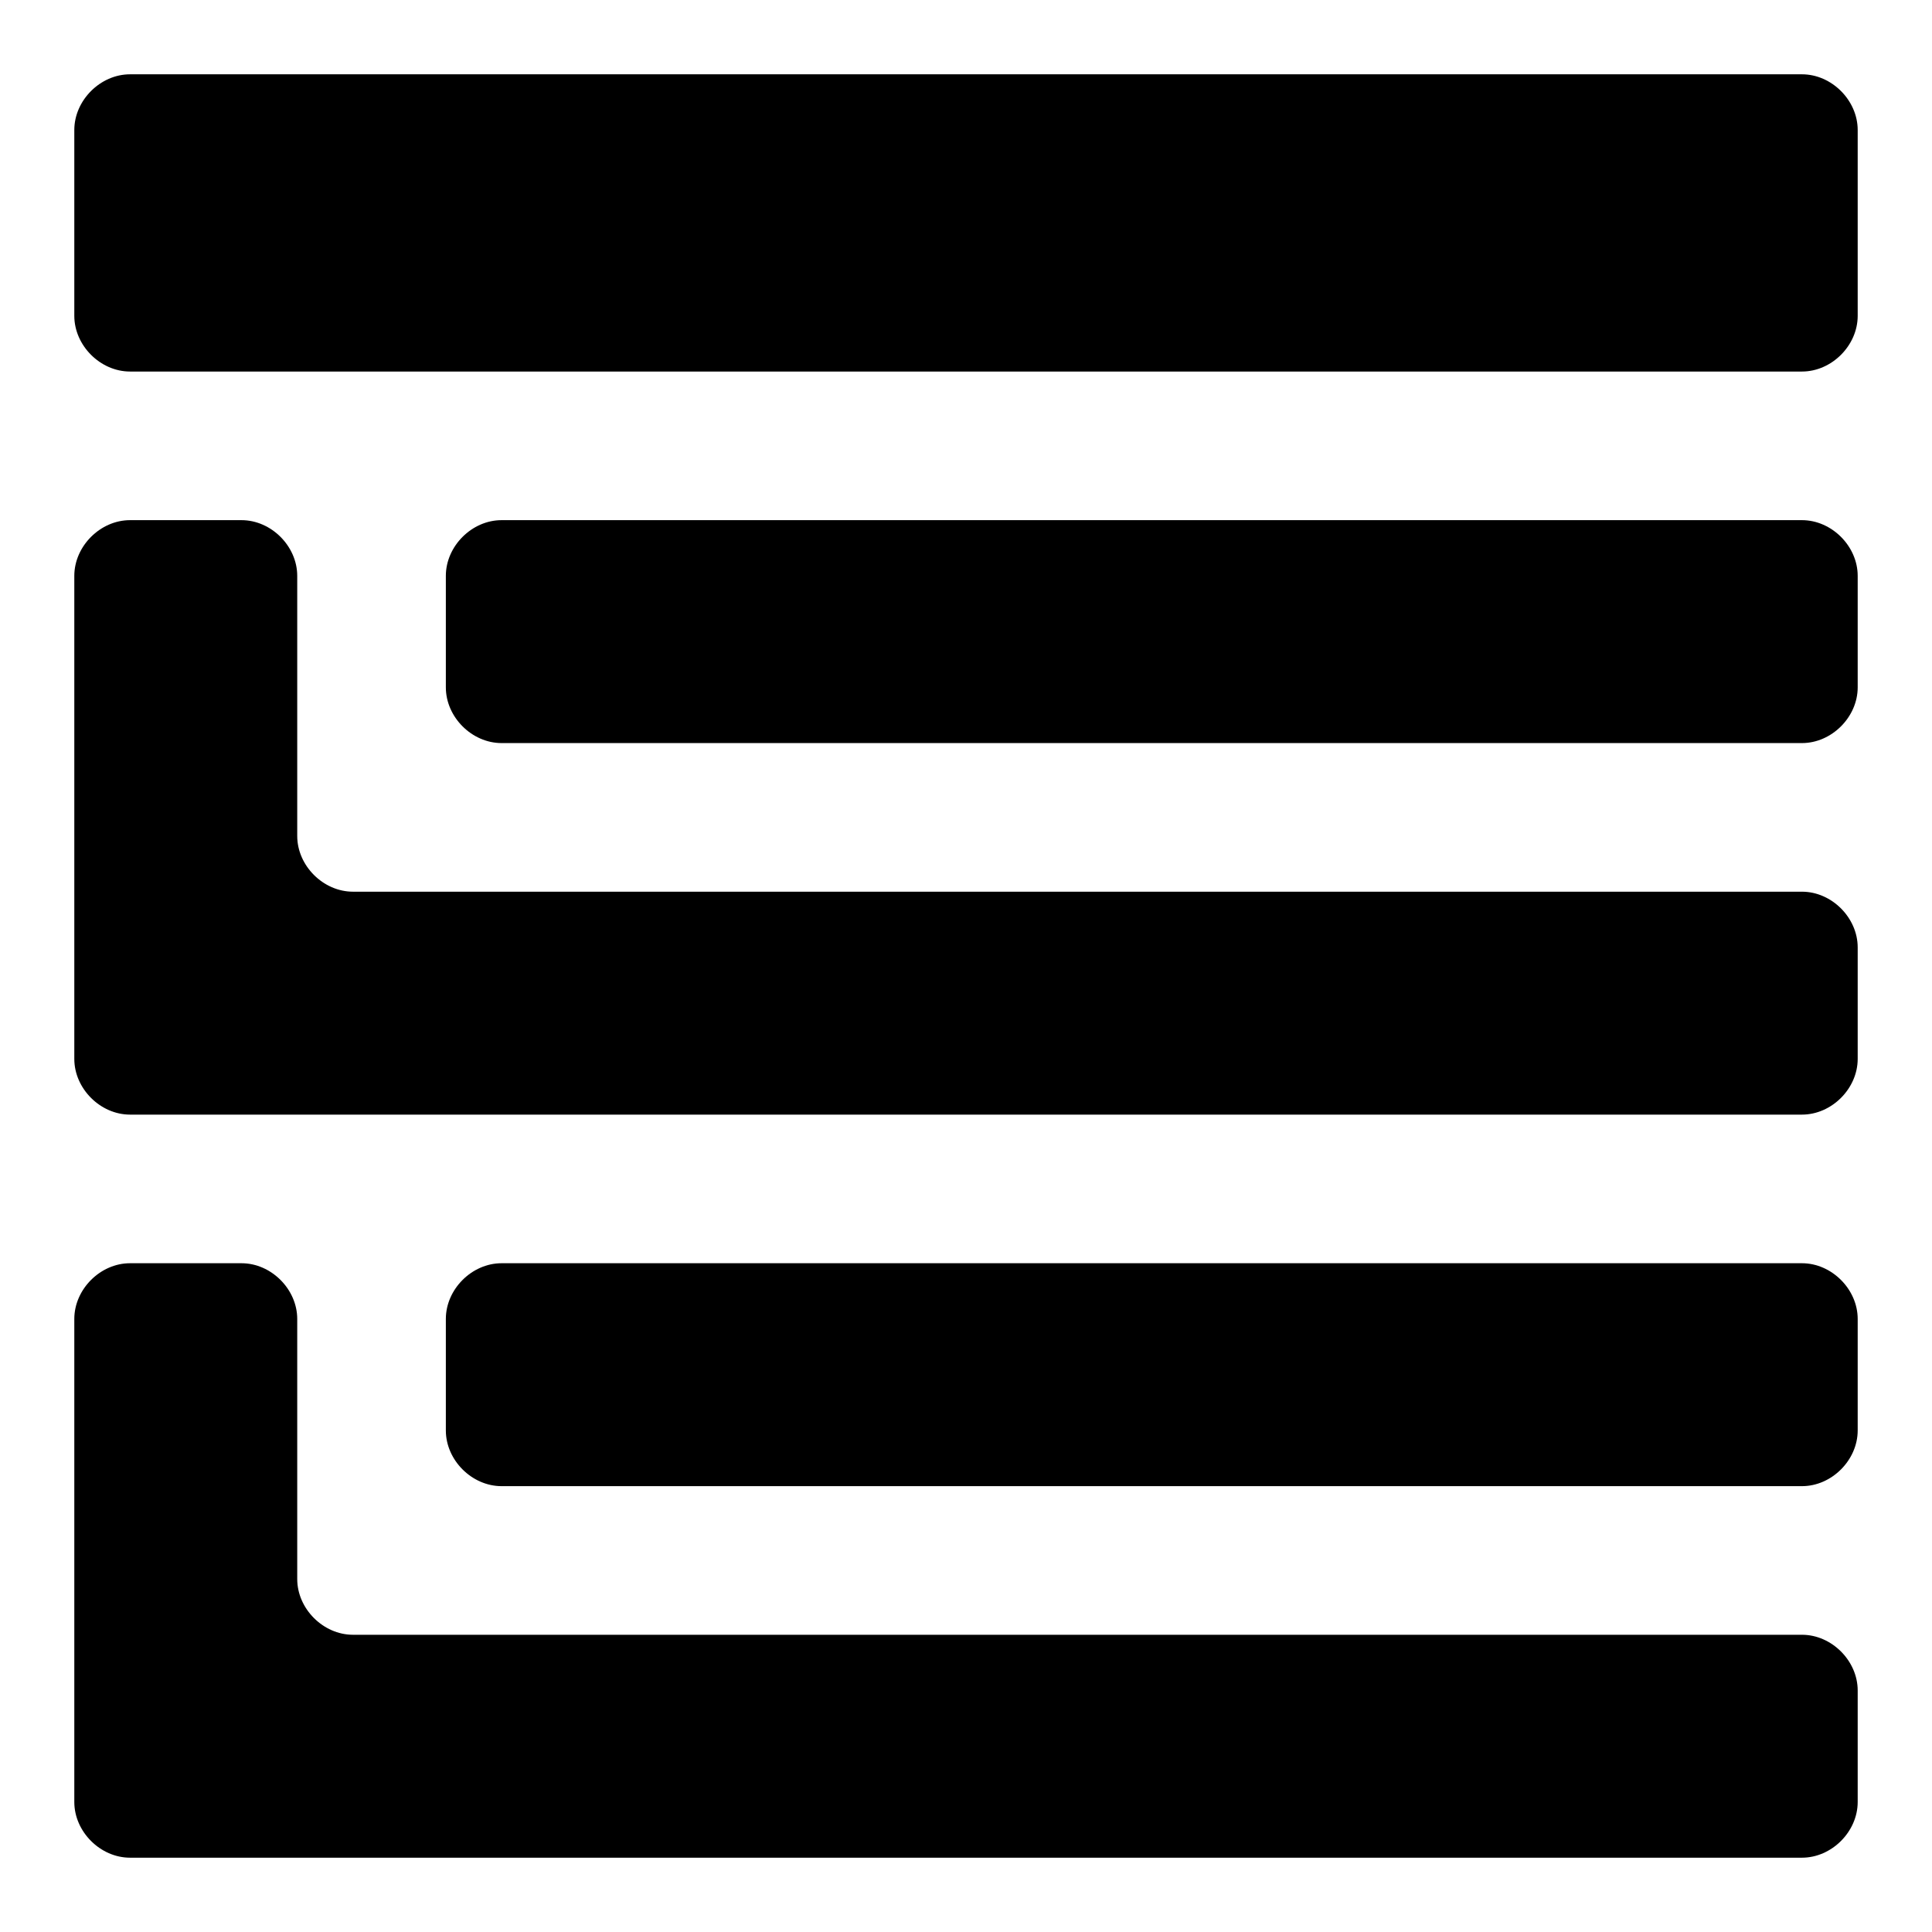
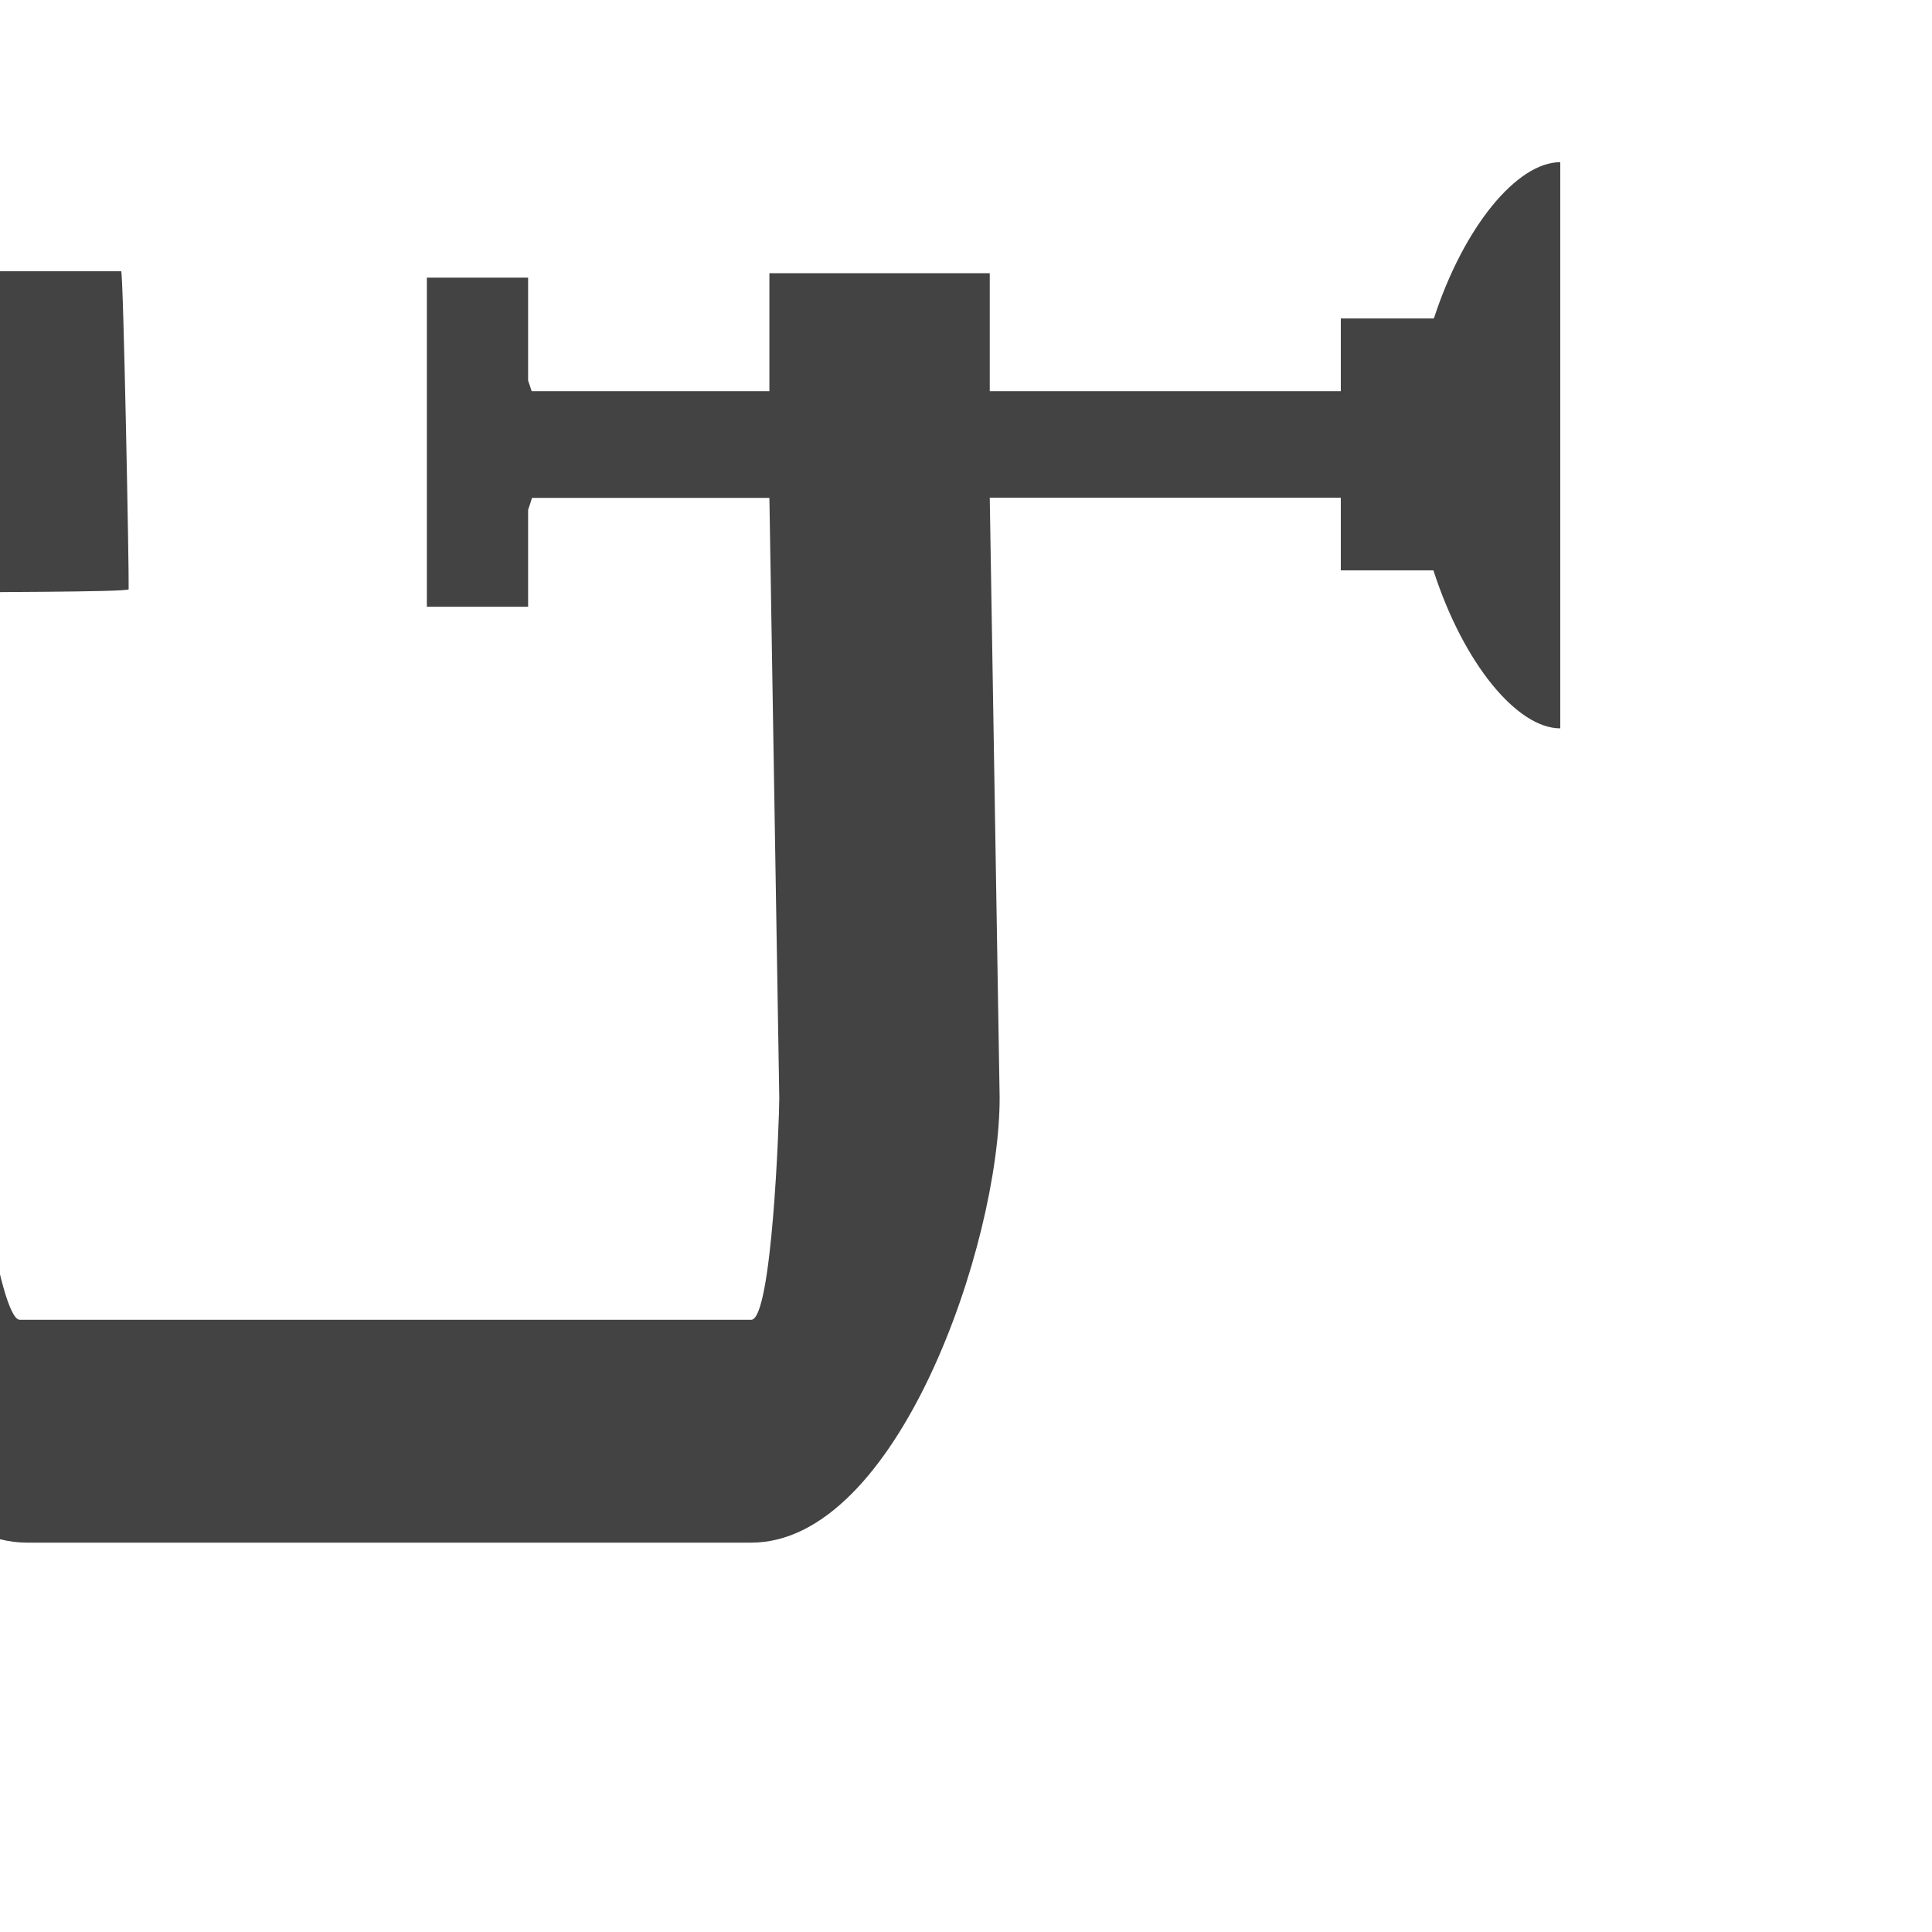
- <svg xmlns="http://www.w3.org/2000/svg" fill="currentColor" class="bi bi-translate" viewBox="0 0 52 52" enable-background="new 0 0 52 52" xml:space="preserve">
-   <g>
-     <g>
-       <g>
-         <path d="M48.5,2h-45C2.7,2,2,2.7,2,3.5v5C2,9.3,2.7,10,3.5,10h45c0.8,0,1.5-0.7,1.5-1.5v-5C50,2.7,49.3,2,48.5,2z     " />
-       </g>
-     </g>
-     <g>
-       <g>
-         <path d="M48.5,14h-35c-0.8,0-1.5,0.7-1.5,1.5v3c0,0.8,0.7,1.5,1.5,1.5h35c0.8,0,1.5-0.7,1.5-1.5v-3     C50,14.7,49.3,14,48.5,14z" />
-       </g>
-     </g>
-     <g>
-       <g>
-         <path d="M48.5,34h-35c-0.8,0-1.5,0.7-1.5,1.5v3c0,0.8,0.7,1.5,1.5,1.5h35c0.8,0,1.5-0.7,1.5-1.5v-3     C50,34.7,49.3,34,48.5,34z" />
-       </g>
-     </g>
-     <g>
-       <g>
-         <path d="M48.5,44h-39C8.7,44,8,43.3,8,42.5v-7C8,34.7,7.3,34,6.5,34h-3C2.7,34,2,34.7,2,35.5v13     C2,49.3,2.7,50,3.5,50h3H8h40.5c0.8,0,1.5-0.7,1.5-1.5v-3C50,44.7,49.3,44,48.5,44z" />
-       </g>
-     </g>
-     <g>
-       <g>
-         <path d="M48.5,24h-39C8.7,24,8,23.3,8,22.5v-7C8,14.7,7.3,14,6.5,14h-3C2.7,14,2,14.7,2,15.5v13     C2,29.3,2.7,30,3.5,30h2H8h40.5c0.8,0,1.5-0.7,1.5-1.5v-3C50,24.7,49.3,24,48.5,24z" />
-       </g>
-     </g>
-   </g>
+ <svg xmlns="http://www.w3.org/2000/svg" viewBox="0 -20 17 17" version="1.1" class="si-glyph si-glyph-clamp">
+   <path d="M 8.417 2.026 L 12.862 1.939 C 12.87 1.959 12.865 3.402 12.892 3.403 C 12.999 3.408 15.712 3.356 15.69 3.337 L 15.69 0.043 L 8.417 0.13 C 7.13 0.13 4.503 1.223 4.503 2.51 L 4.503 8.881 C 4.503 10.168 7.13 11.067 8.417 11.067 L 13.698 10.98 L 13.698 14.069 L 13.058 14.069 L 13.058 14.884 C 12.233 15.15 11.668 15.623 11.668 16 L 16.65 16 C 16.65 15.624 16.091 15.154 15.275 14.888 L 15.275 14.069 L 14.635 14.069 L 14.635 10.98 L 15.673 10.98 L 15.673 9.041 L 14.635 9.041 L 14.635 6.949 C 14.669 6.939 14.697 6.928 14.728 6.918 L 15.634 6.918 L 15.634 6.027 L 12.738 6.027 L 12.738 6.918 L 13.591 6.918 C 13.627 6.93 13.657 6.941 13.696 6.952 L 13.696 9.041 L 8.415 9.128 C 8.231 9.128 6.464 9.065 6.464 8.881 L 6.464 2.445 C 6.466 2.262 8.233 2.026 8.417 2.026 Z" fill="#434343" class="si-glyph-fill" stroke="none" stroke-width="1" fill-rule="evenodd" style="transform-box: fill-box; transform-origin: 50% 50%;" transform="matrix(0, -1, 1, 0, -2.270999, -1.923)" />
</svg>
